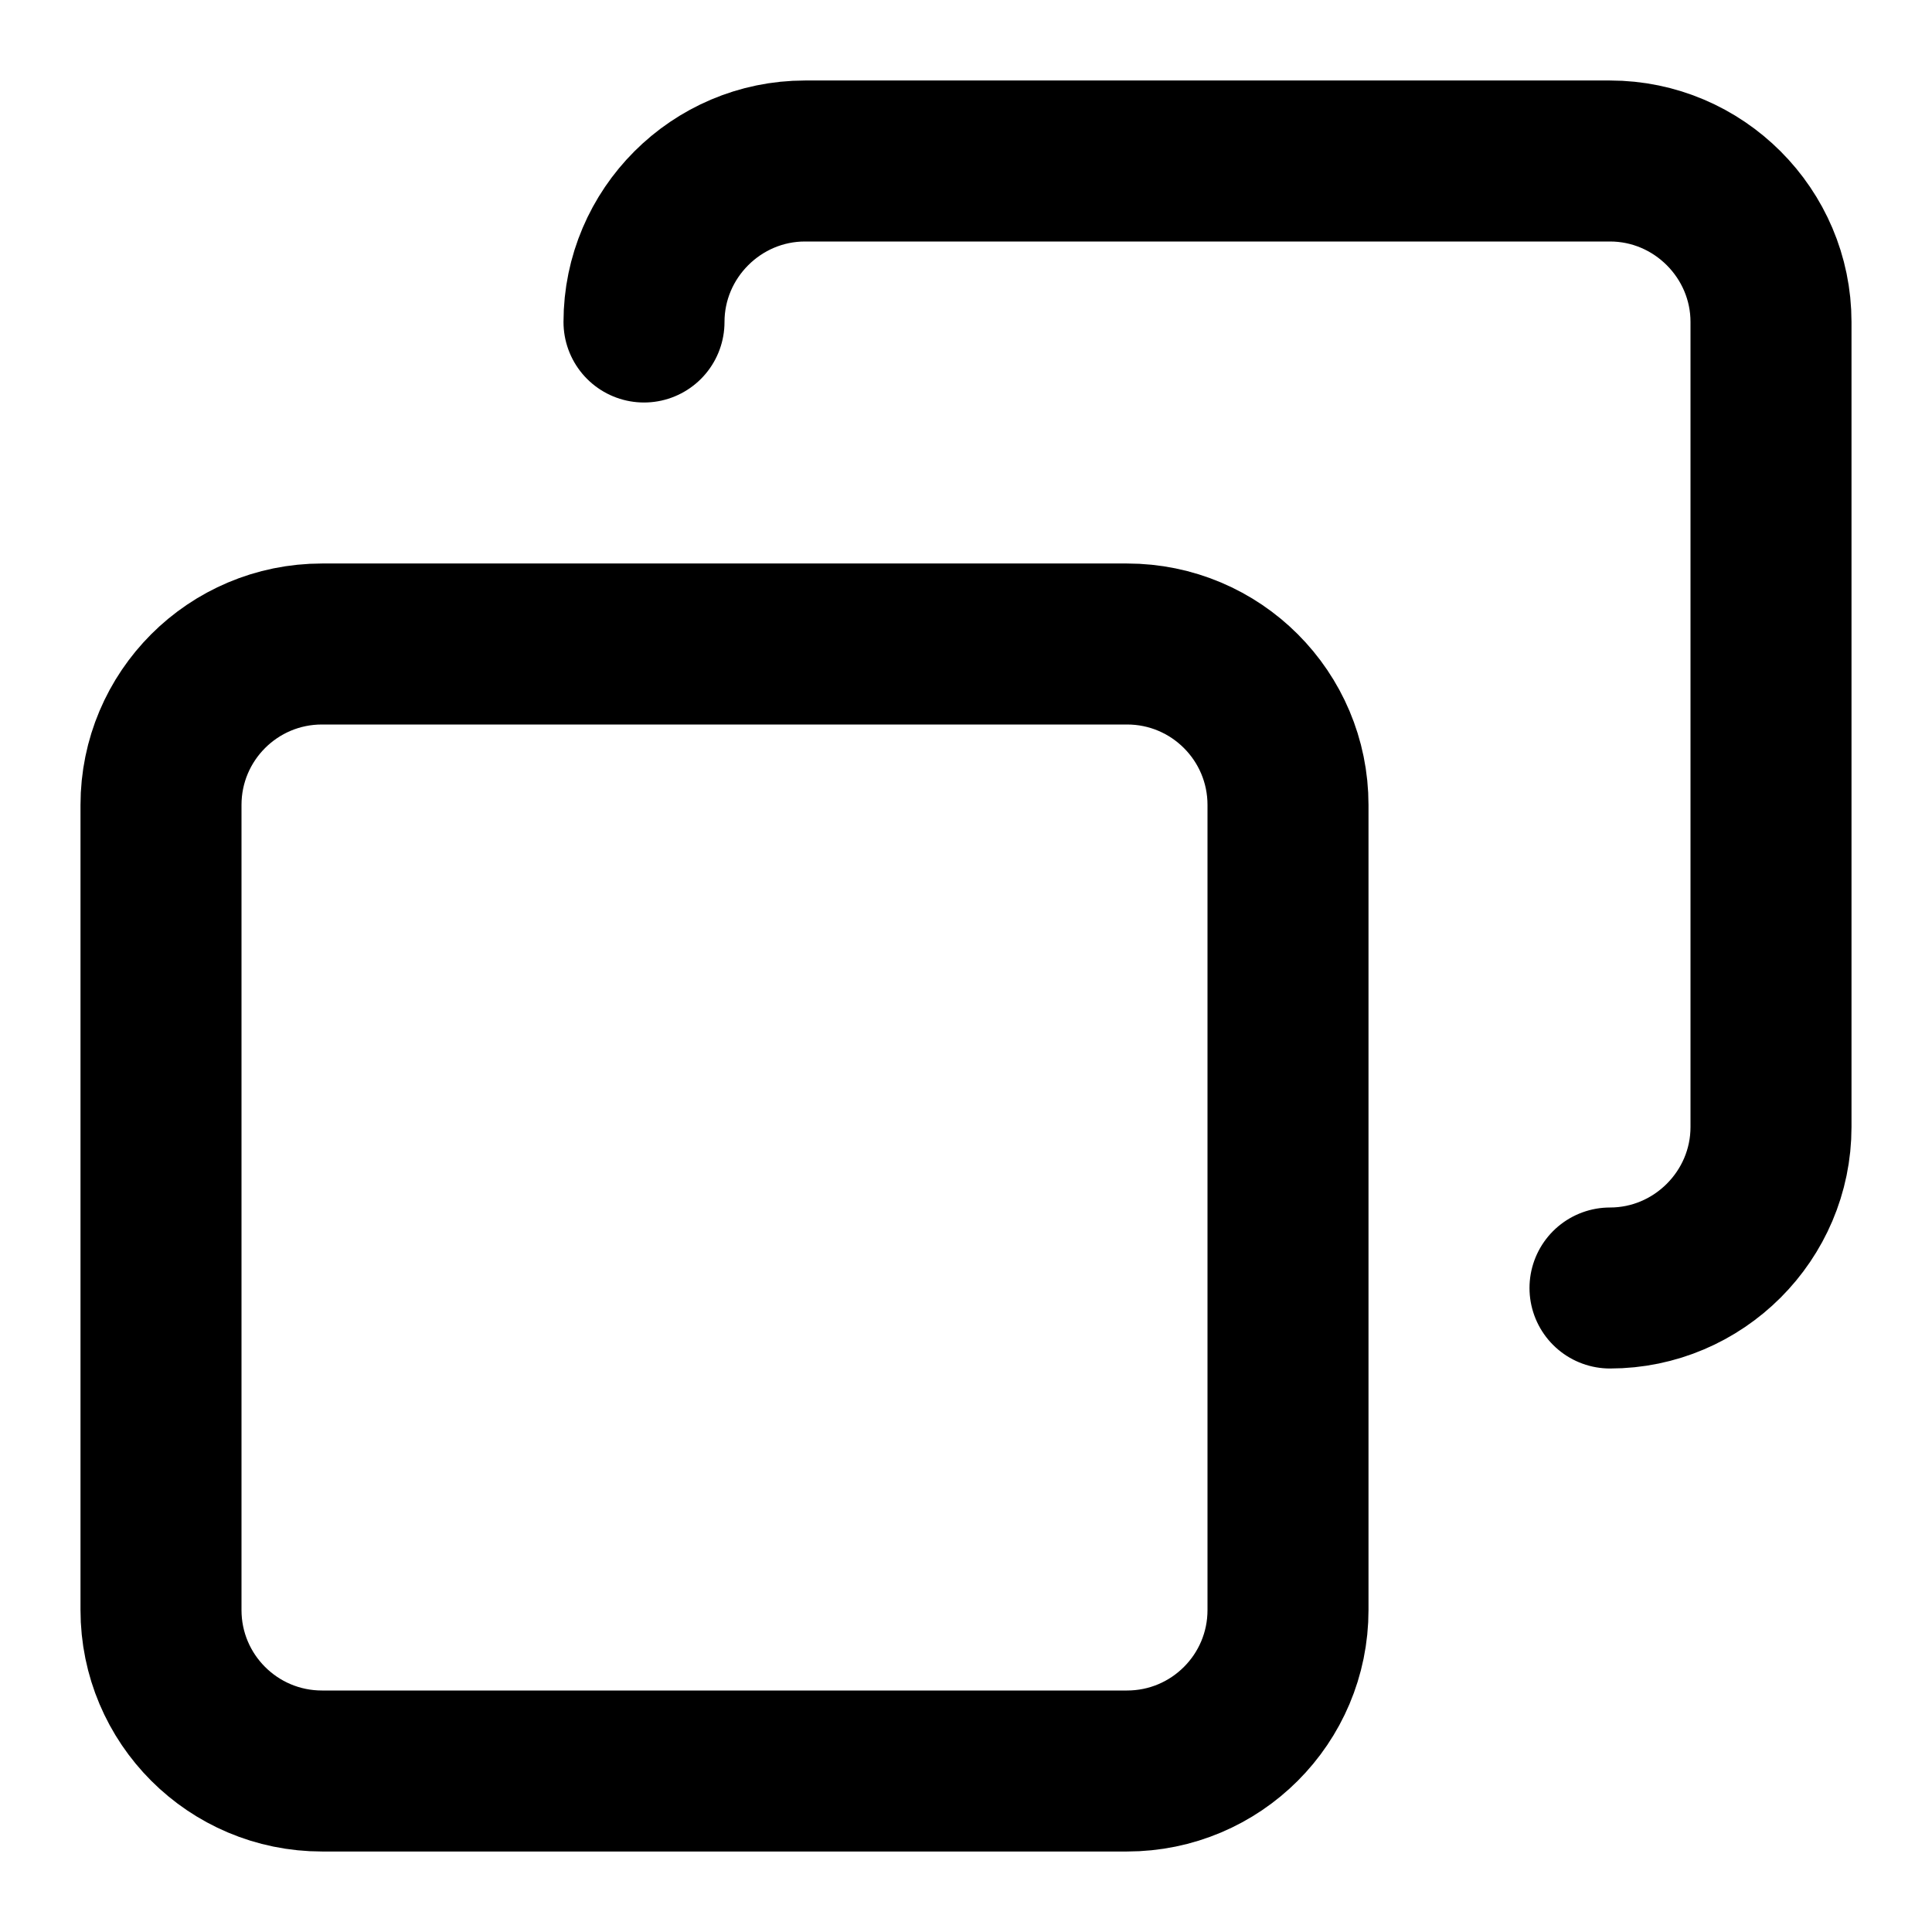
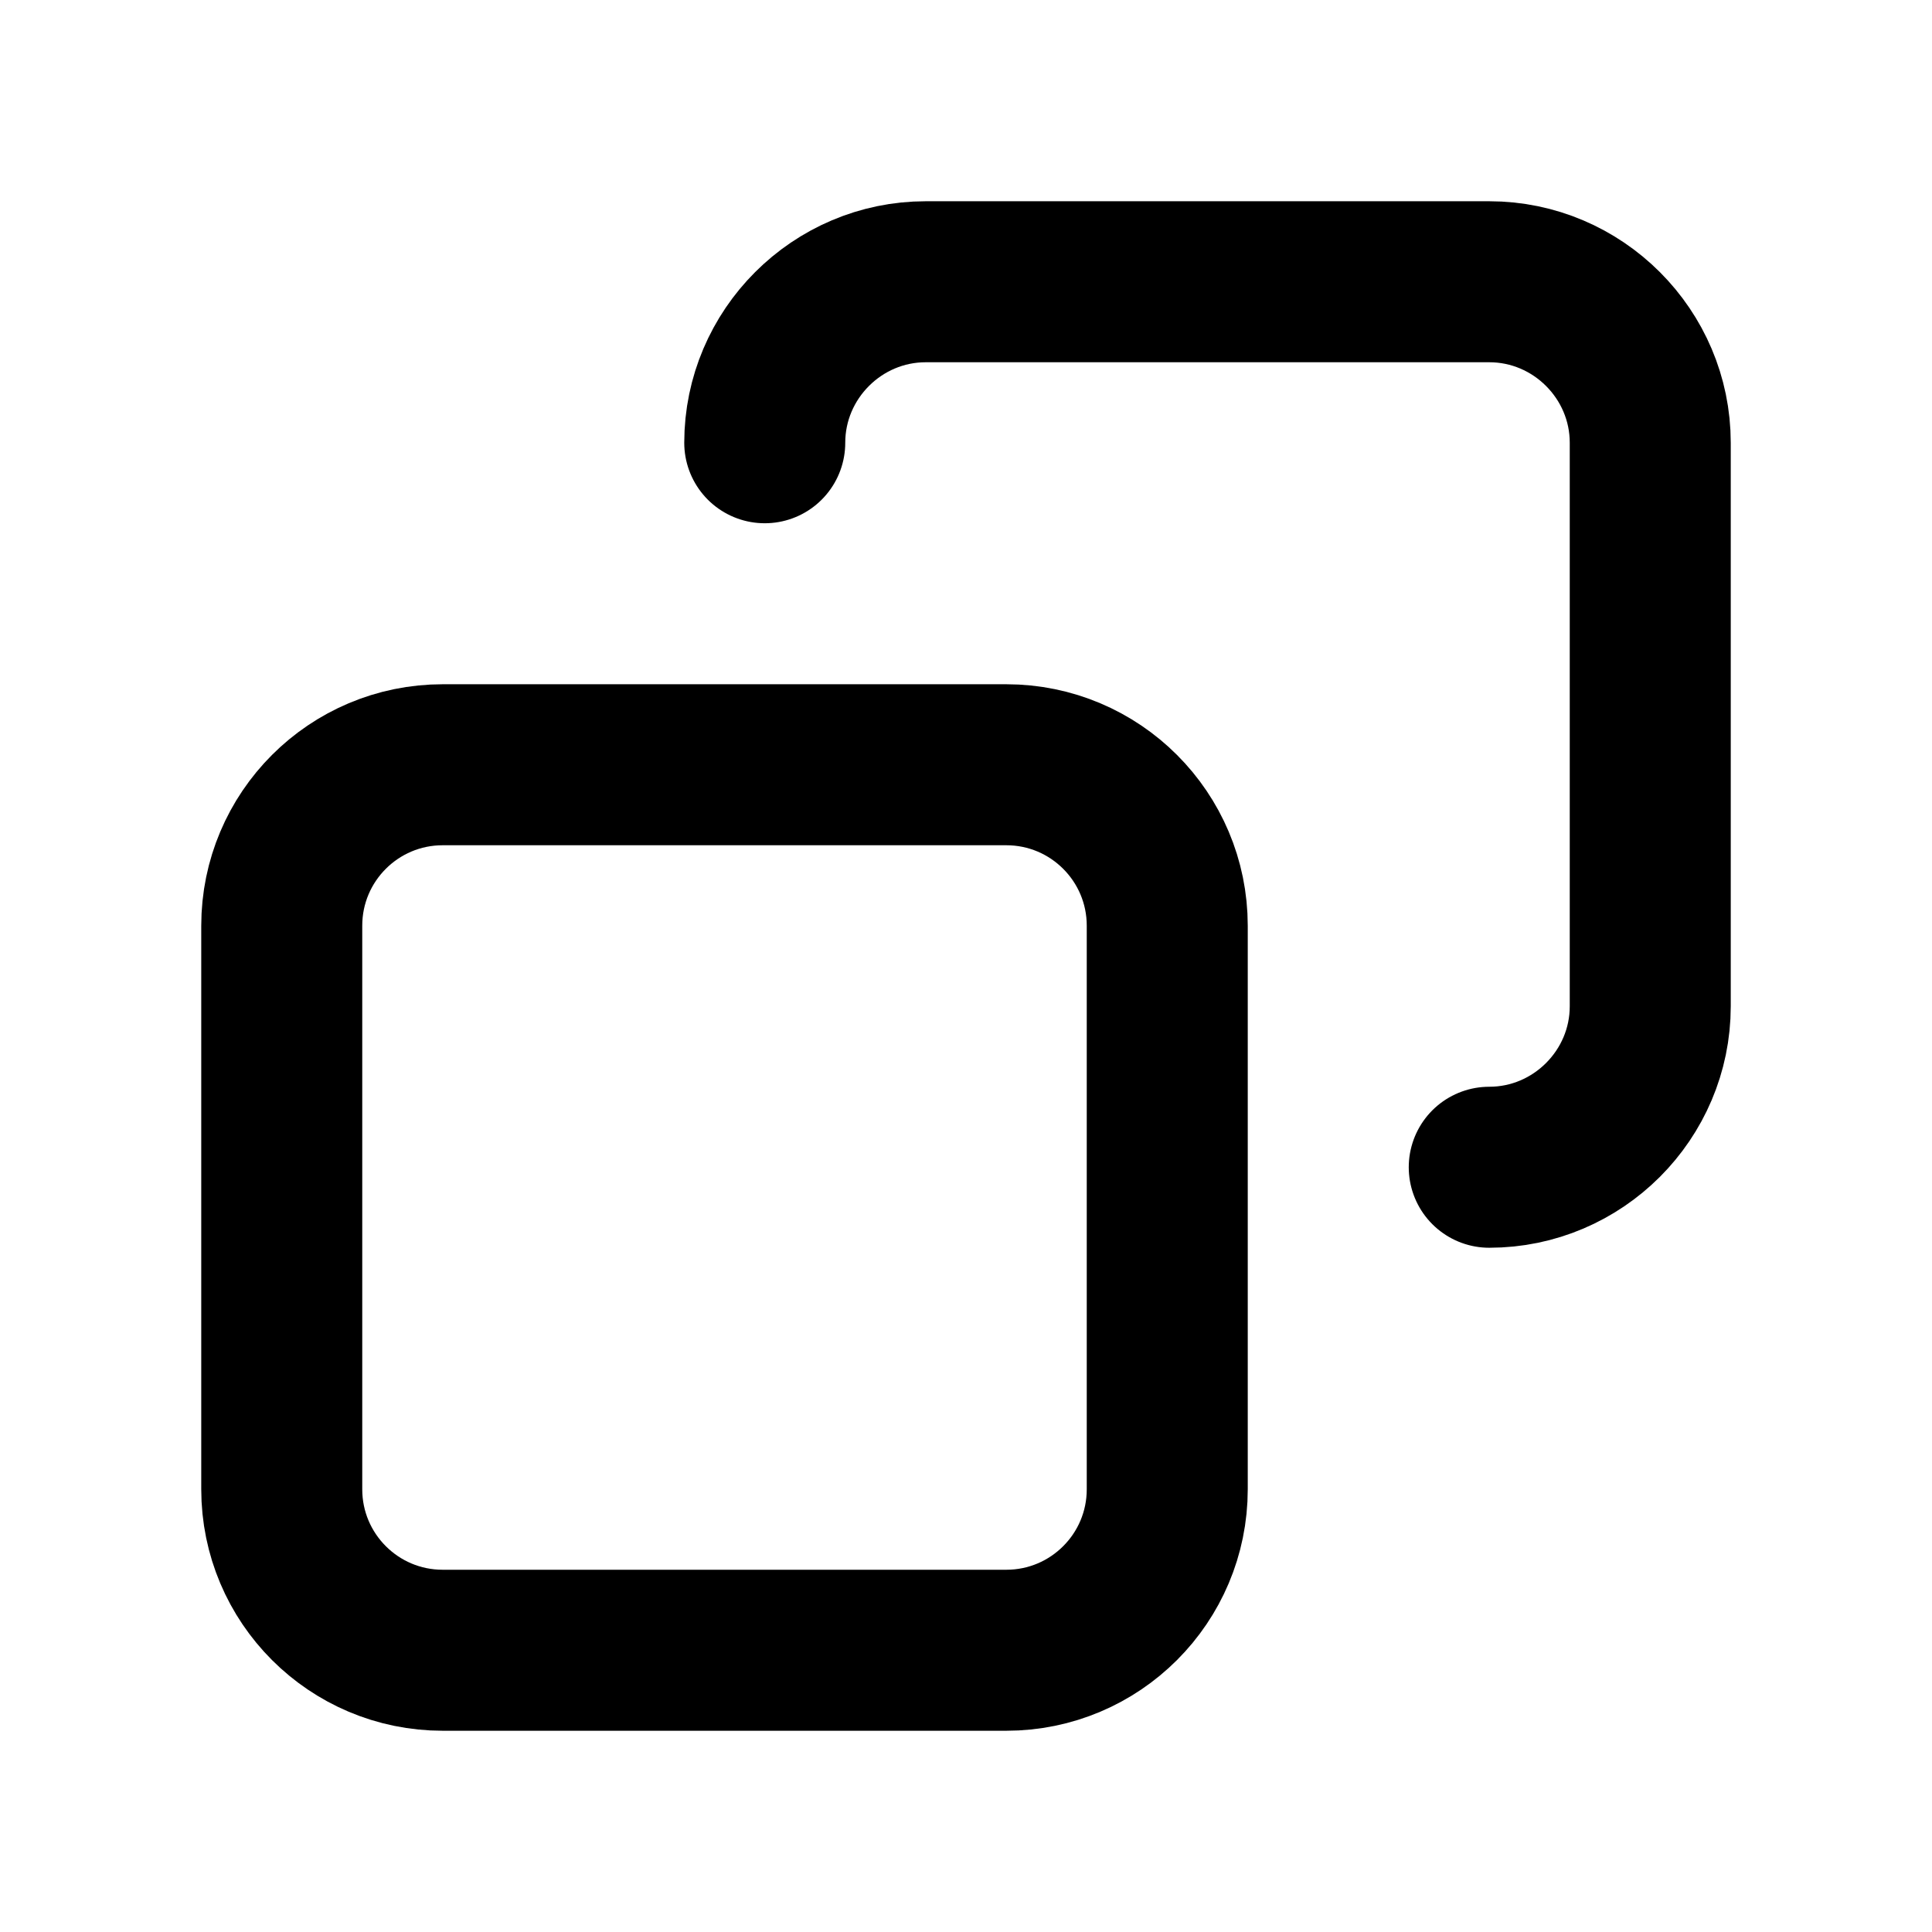
<svg xmlns="http://www.w3.org/2000/svg" width="24" height="24" viewBox="0 0 24 24" fill="none">
  <g>
    <g>
      <g>
-         <path transform="matrix(1 0 0 1 8 2)" d="M12 14C13.1 14 14 13.1 14 12L14 2C14 0.9 13.1 0 12 0L2 0C0.9 0 0 0.9 0 2" fill="none" stroke="currentColor" stroke-width="2" stroke-linecap="round" stroke-linejoin="round" />
+         <path transform="matrix(1 0 0 1 9.5 3.5)" d="M9 11C10.1 11 11 10.1 11 9L11 2C11 0.9 10.1 0 9 0L2 0C0.9 0 0 0.9 0 2" fill="none" stroke="currentColor" stroke-width="2" stroke-linecap="round" stroke-linejoin="round" />
      </g>
      <g>
-         <path transform="matrix(1 0 0 1 2 8)" d="M2 0L12 0C13.105 0 14 0.895 14 2L14 12C14 13.105 13.105 14 12 14L2 14C0.895 14 0 13.105 0 12L0 2C0 0.895 0.895 0 2 0Z" fill="none" stroke="currentColor" stroke-width="2" stroke-linecap="round" stroke-linejoin="round" />
+         <path transform="matrix(1 0 0 1 3.5 9.5)" d="M2 0L9 0C10.105 0 11 0.895 11 2L11 9C11 10.105 10.105 11 9 11L2 11C0.895 11 0 10.105 0 9L0 2C0 0.895 0.895 0 2 0Z" fill="none" stroke="currentColor" stroke-width="2" stroke-linecap="round" stroke-linejoin="round" />
      </g>
    </g>
  </g>
</svg>
